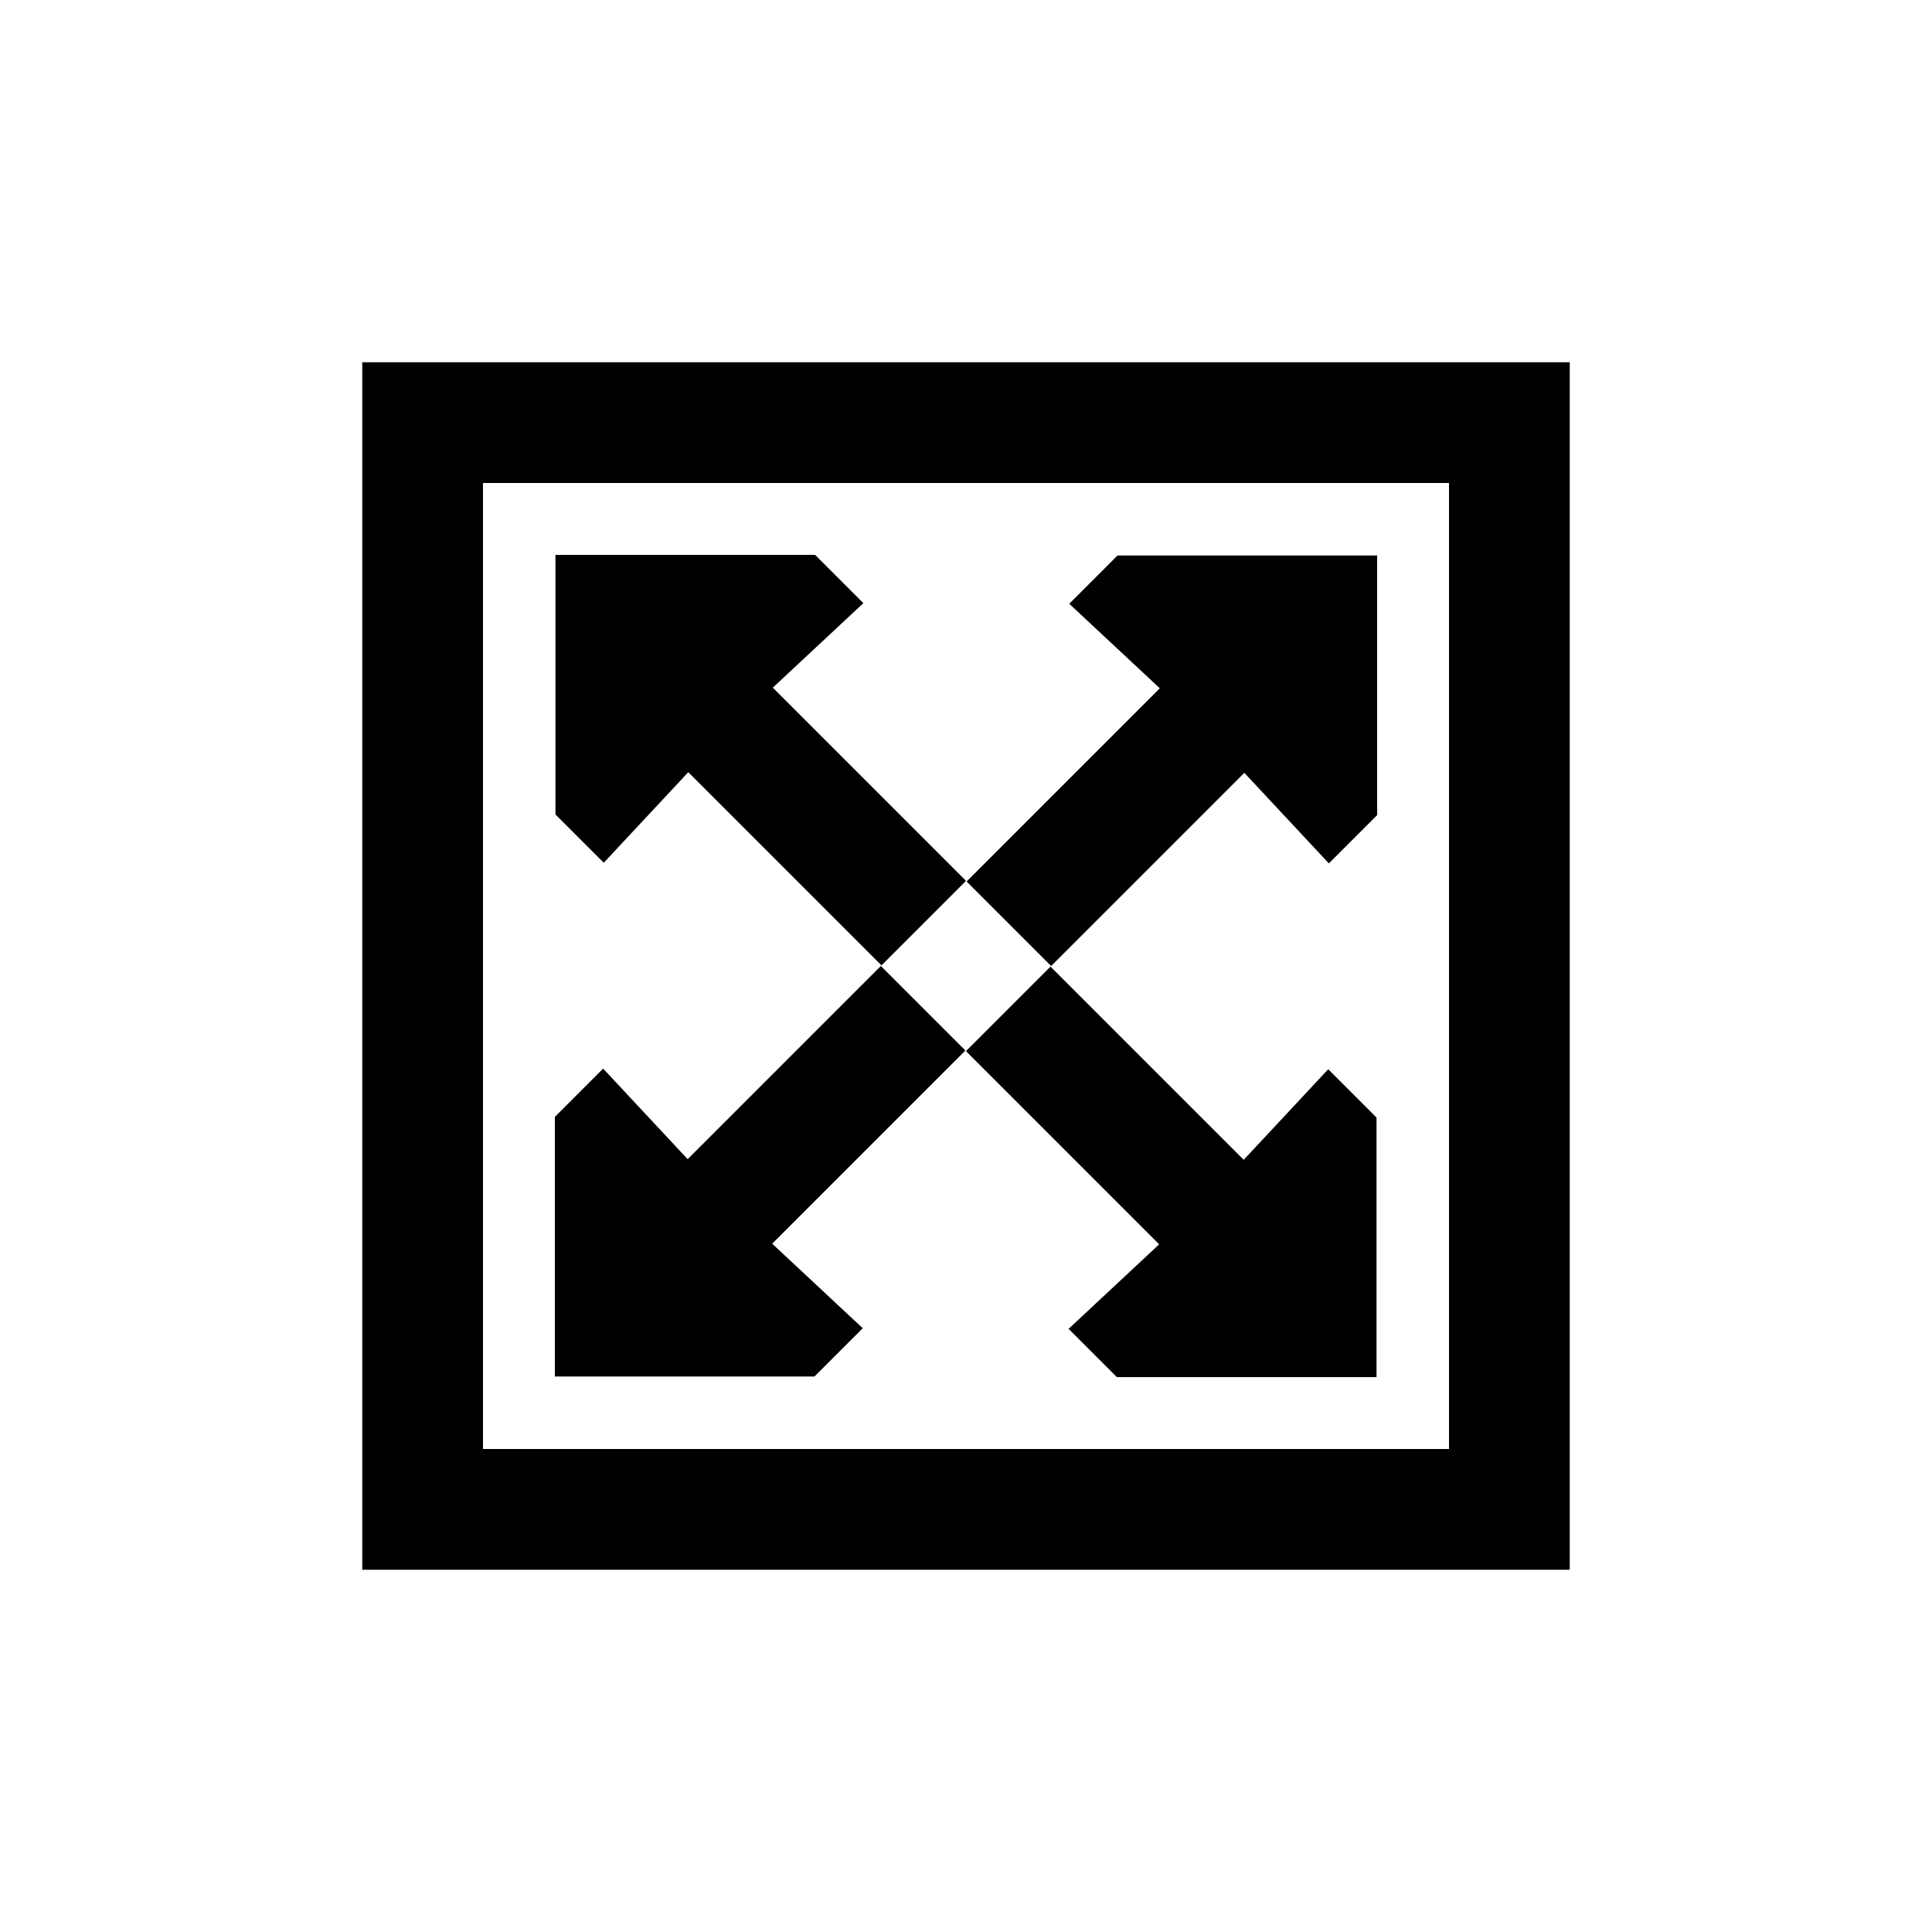
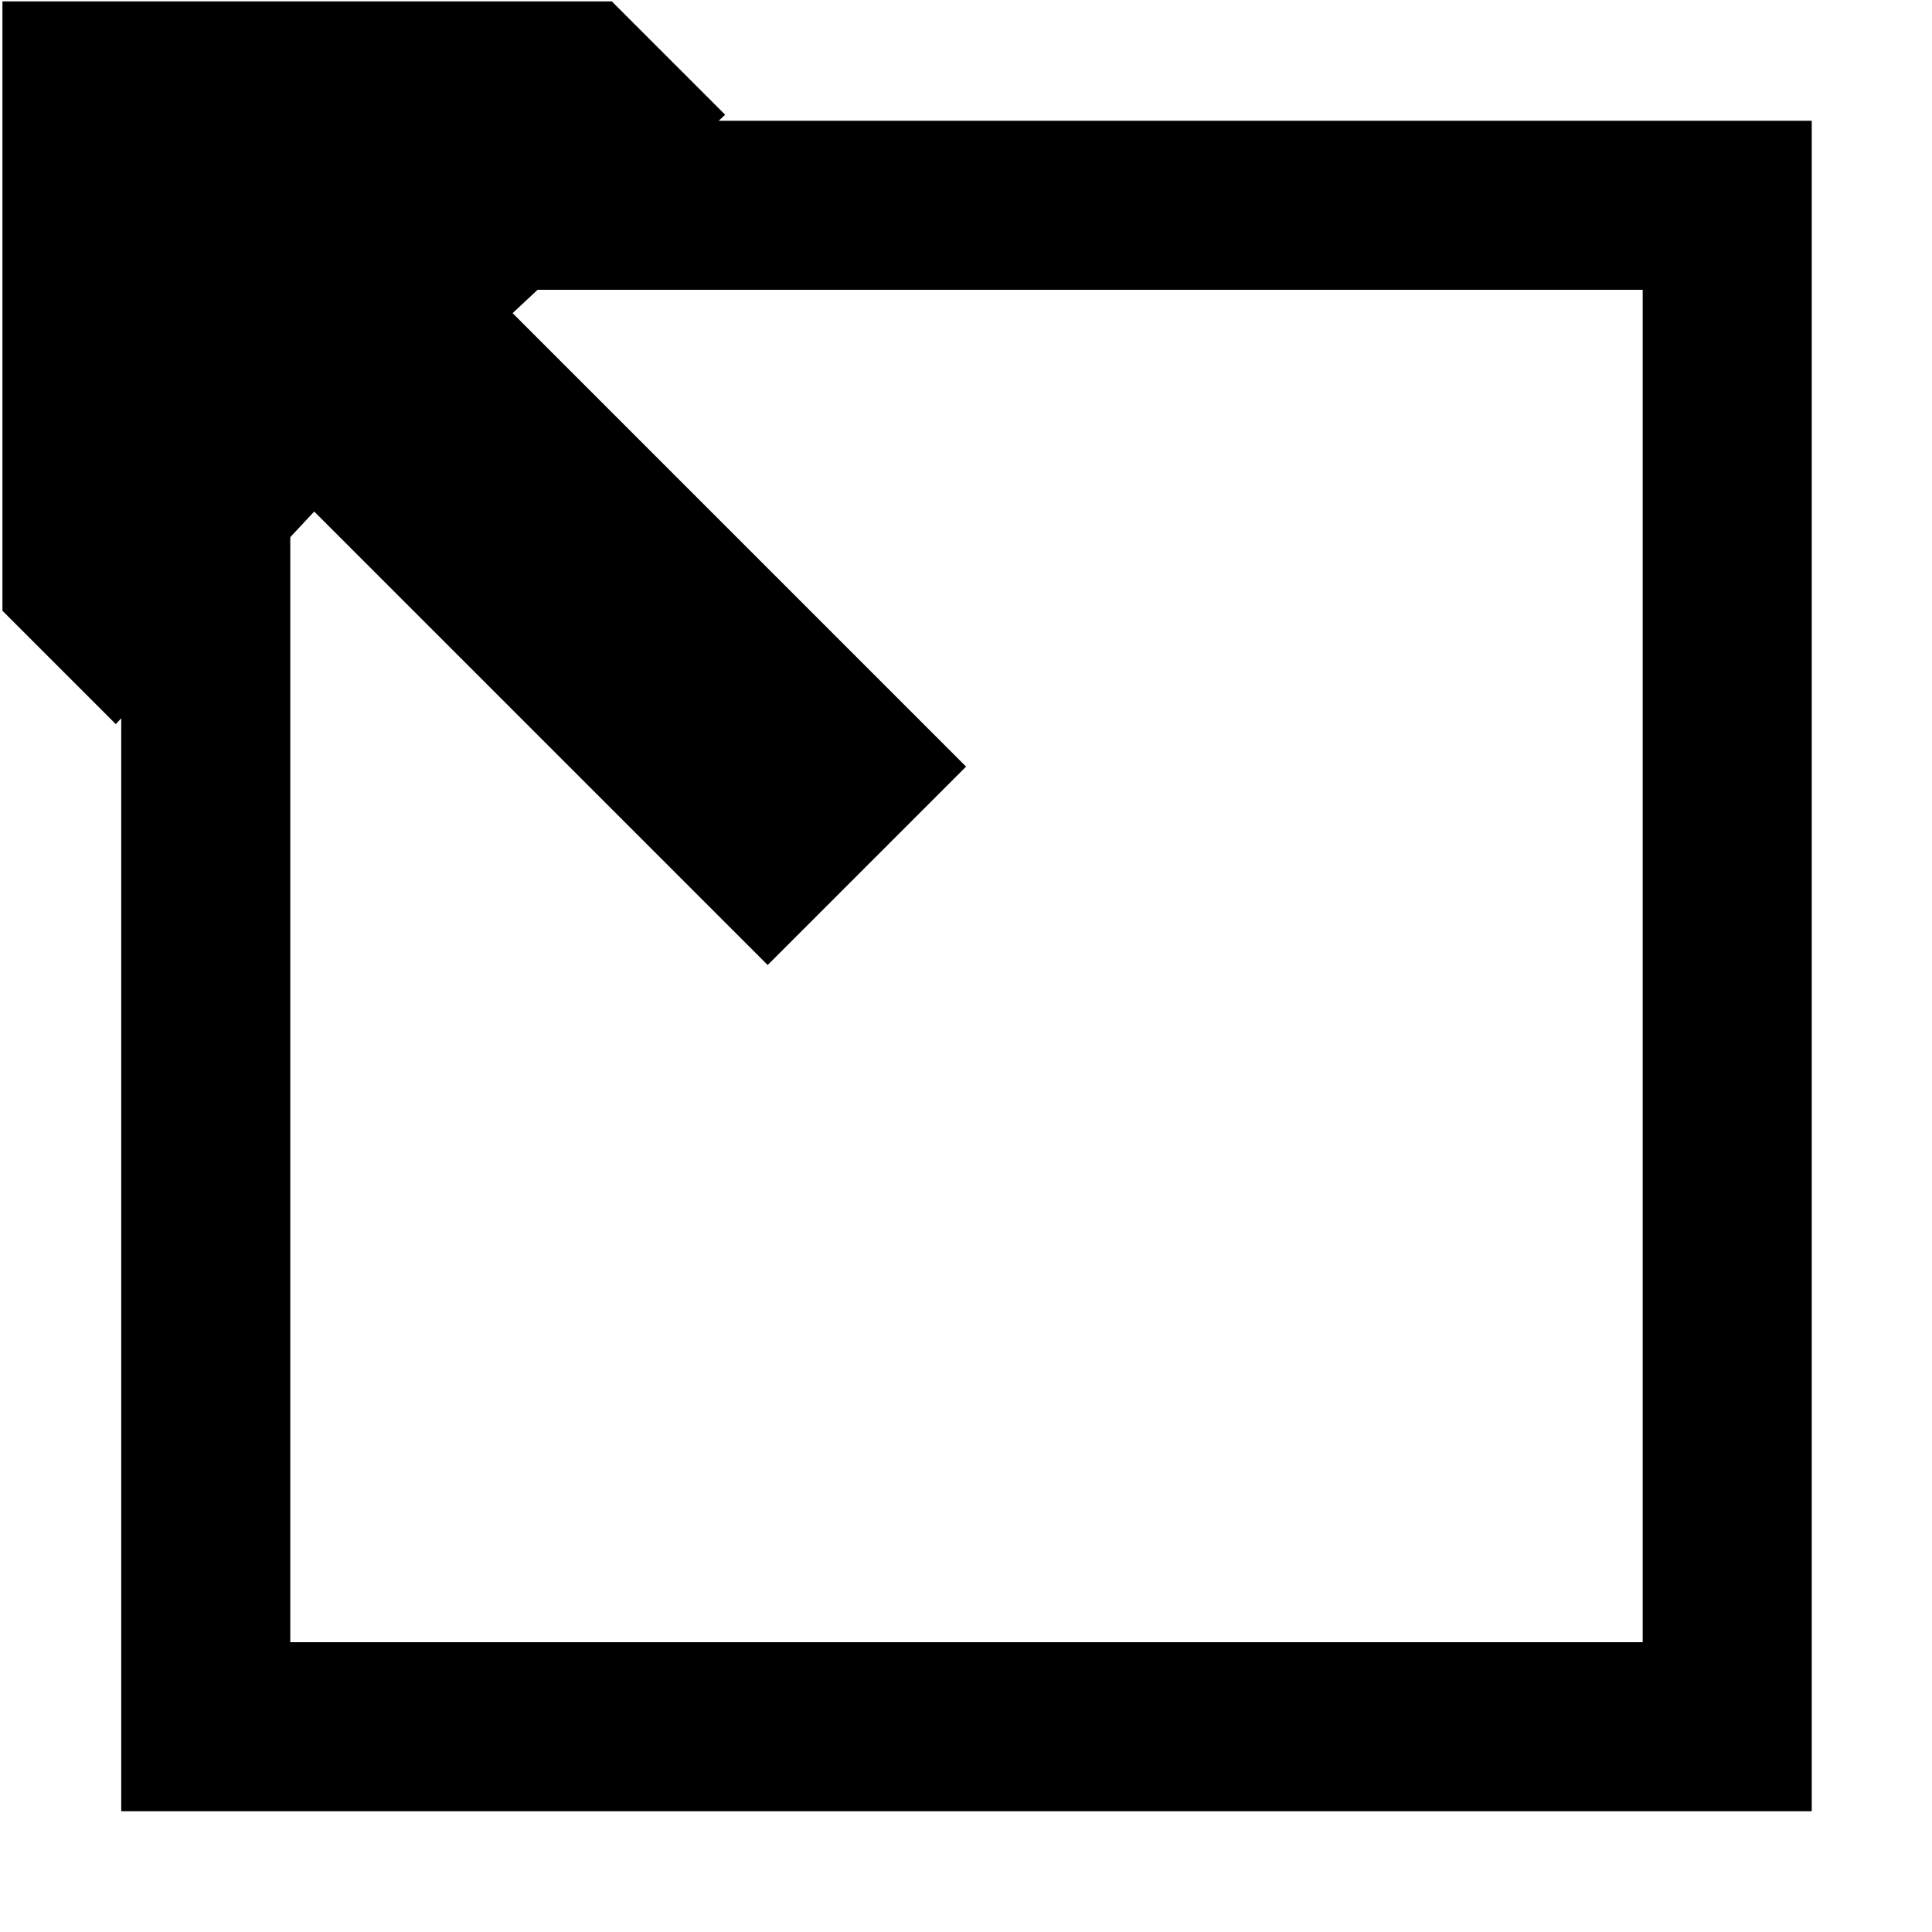
<svg xmlns="http://www.w3.org/2000/svg" width="16" height="16" viewBox="0 0 16 16" fill="none" version="1.1" id="svg2" xml:space="preserve">
  <defs id="defs2" />
-   <path fill="currentColor" d="M3 3v10h10V3H3zm1 1h8v8H4V4z" id="path1" />
-   <g style="fill:none" id="g2" transform="matrix(50,0,0,50,-420.355,-360.7502)">
-     <path d="M 8.535,7.421 8.567,7.389 8.553,7.375 8.521,7.407 8.507,7.392 l -0.008,0.008 v 0.043 h 0.043 l 0.008,-0.008 z" fill="#000000" id="path1-3" style="stroke-width:0.005" />
-   </g>
-   <g style="fill:none" id="g2-7" transform="matrix(-50,0,0,-50,436.355,376.7502)">
-     <path d="M 8.535,7.421 8.567,7.389 8.553,7.375 8.521,7.407 8.507,7.392 l -0.008,0.008 v 0.043 h 0.043 l 0.008,-0.008 z" fill="#000000" id="path1-3-5" style="stroke-width:0.005" />
-   </g>
-   <g style="fill:none" id="g2-5" transform="matrix(0,50,-50,0,376.7501,-420.355)">
+   <path fill="currentColor" d="m 1.004,1 v 14 H 15.004 v -14 z m 1.4,1.4 H 13.604 V 13.6 H 2.404 Z" id="path1" style="stroke-width:1.4" />
+   <g style="fill:none" id="g2-5" transform="matrix(0,117.3606,-117.3606,0,873.5351,-997.4364)">
    <path d="M 8.535,7.421 8.567,7.389 8.553,7.375 8.521,7.407 8.507,7.392 l -0.008,0.008 v 0.043 h 0.043 l 0.008,-0.008 z" fill="#000000" id="path1-3-6" style="stroke-width:0.005" />
  </g>
-   <g style="fill:none" id="g2-7-2" transform="matrix(0,-50,50,0,-360.7502,436.355)">
-     <path d="M 8.535,7.421 8.567,7.389 8.553,7.375 8.521,7.407 8.507,7.392 l -0.008,0.008 v 0.043 h 0.043 l 0.008,-0.008 z" fill="#000000" id="path1-3-5-9" style="stroke-width:0.005" />
-   </g>
</svg>
